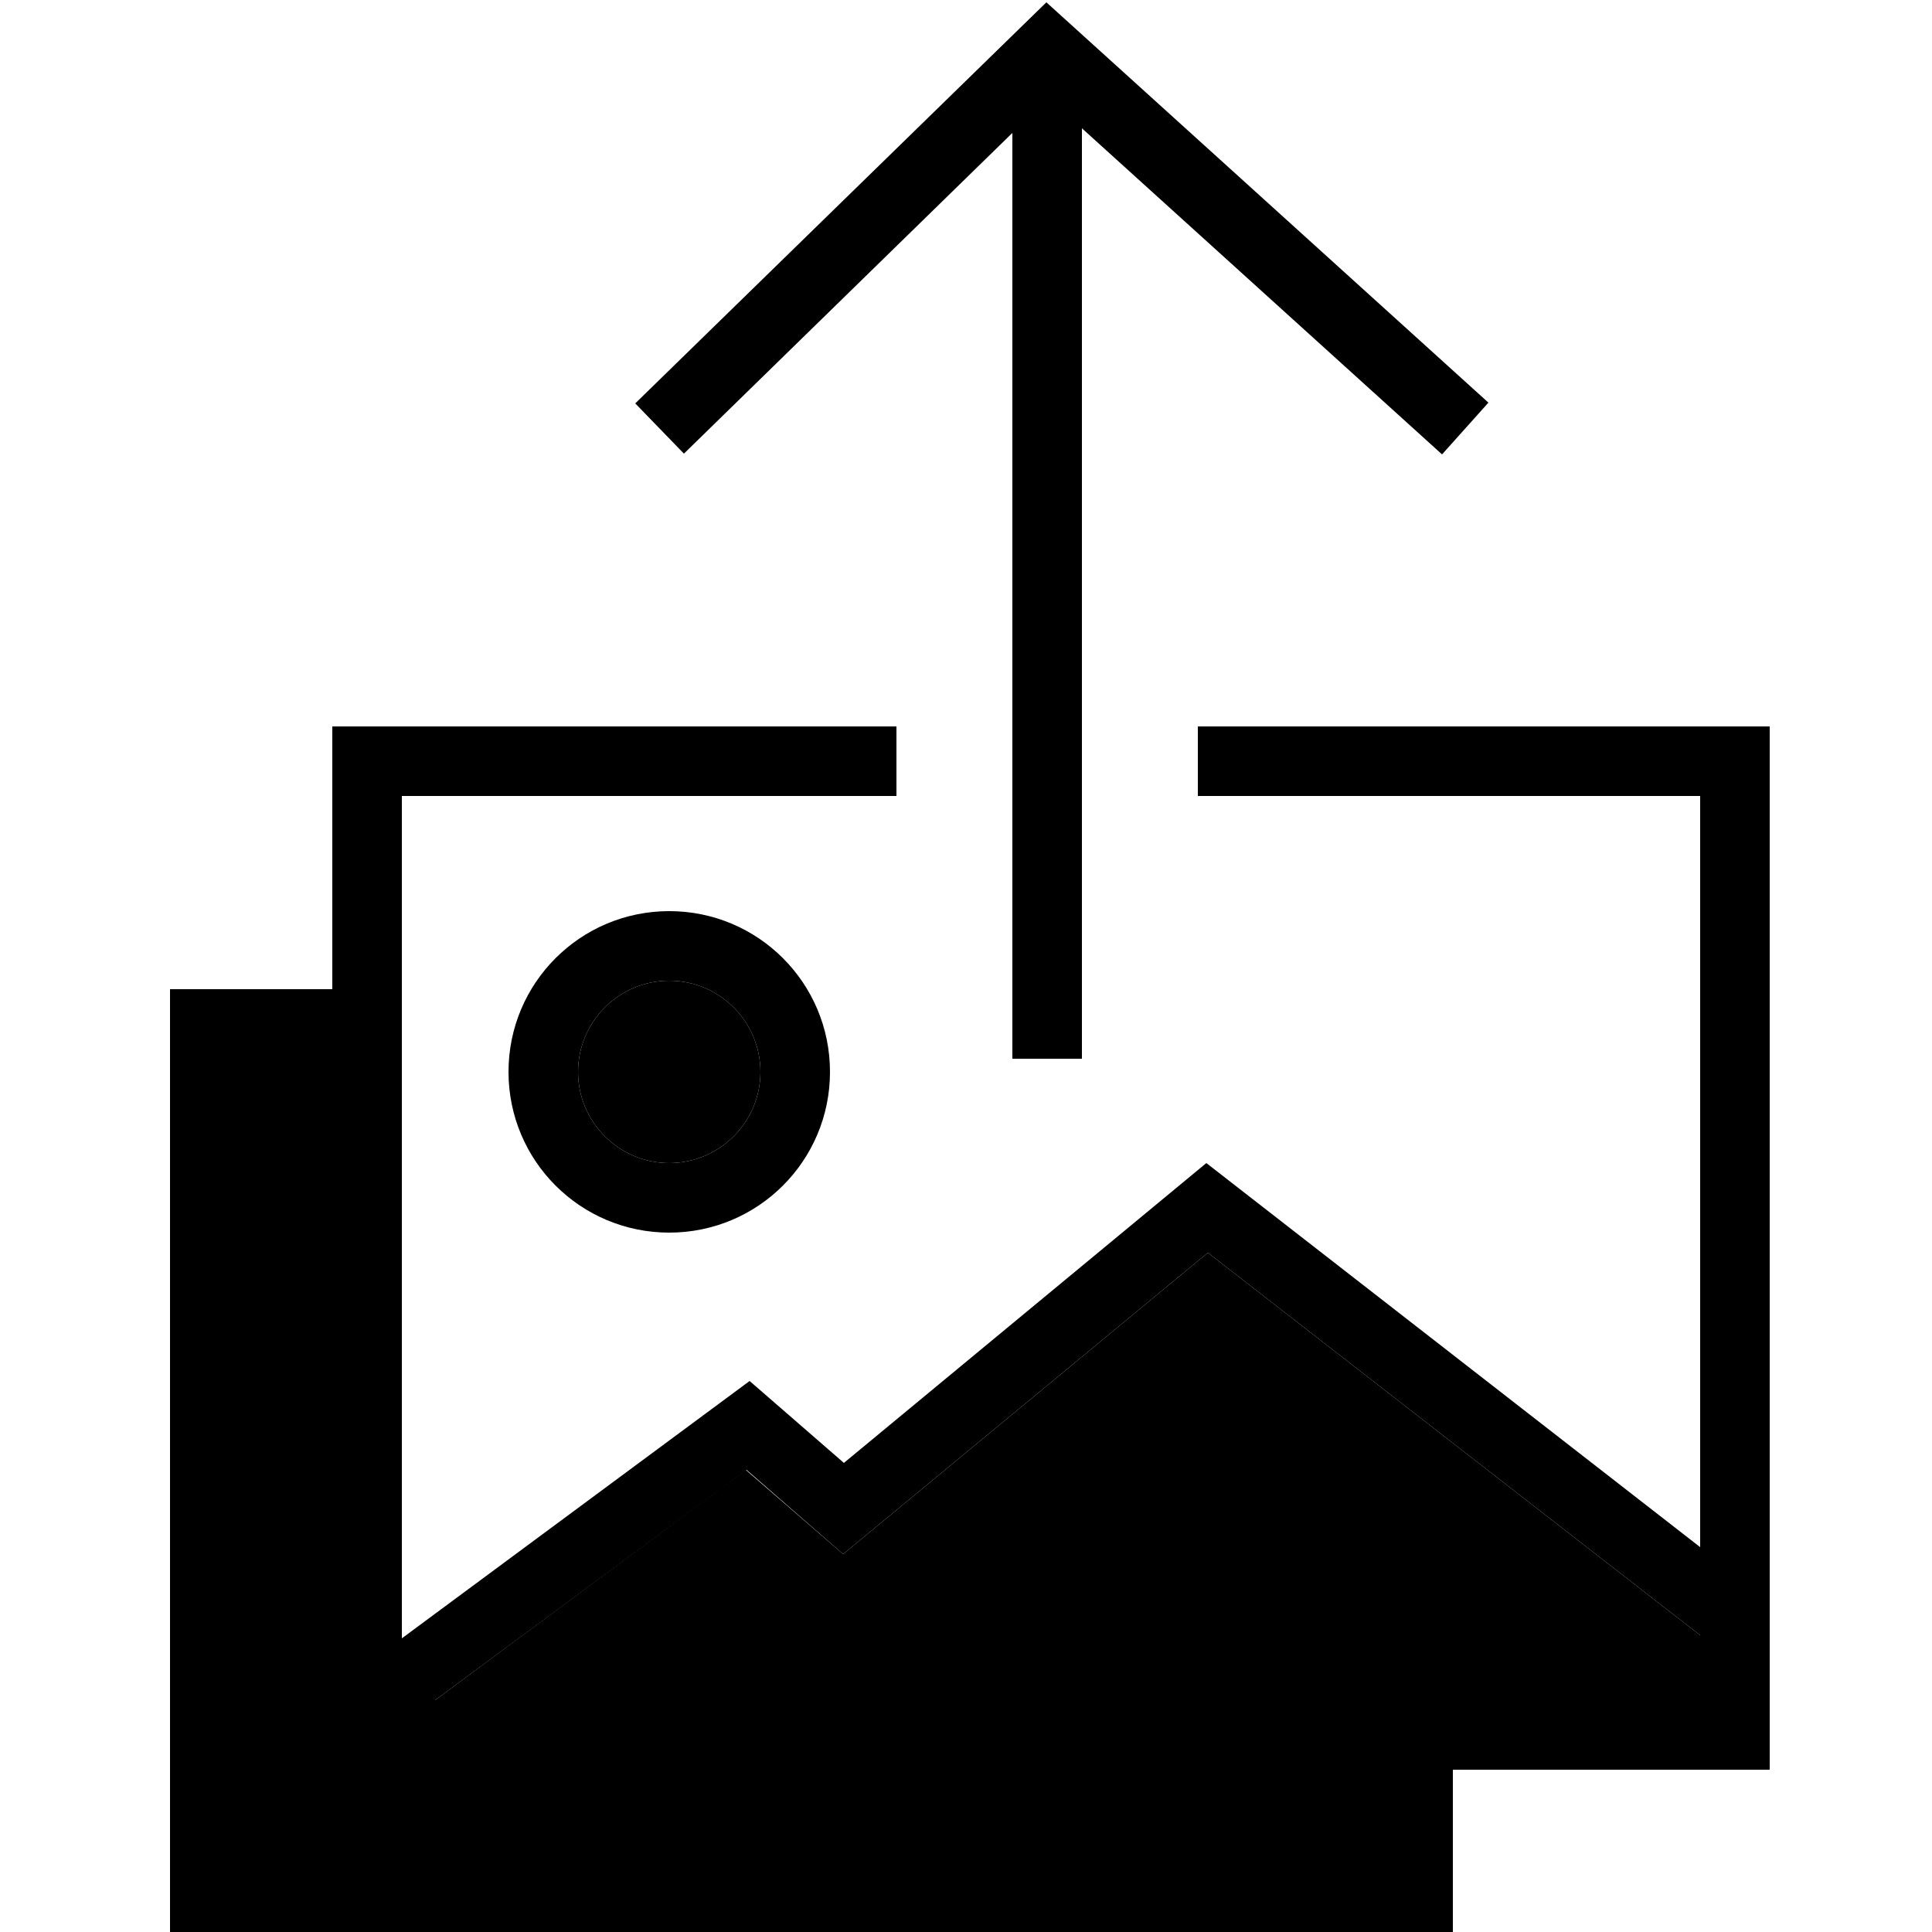
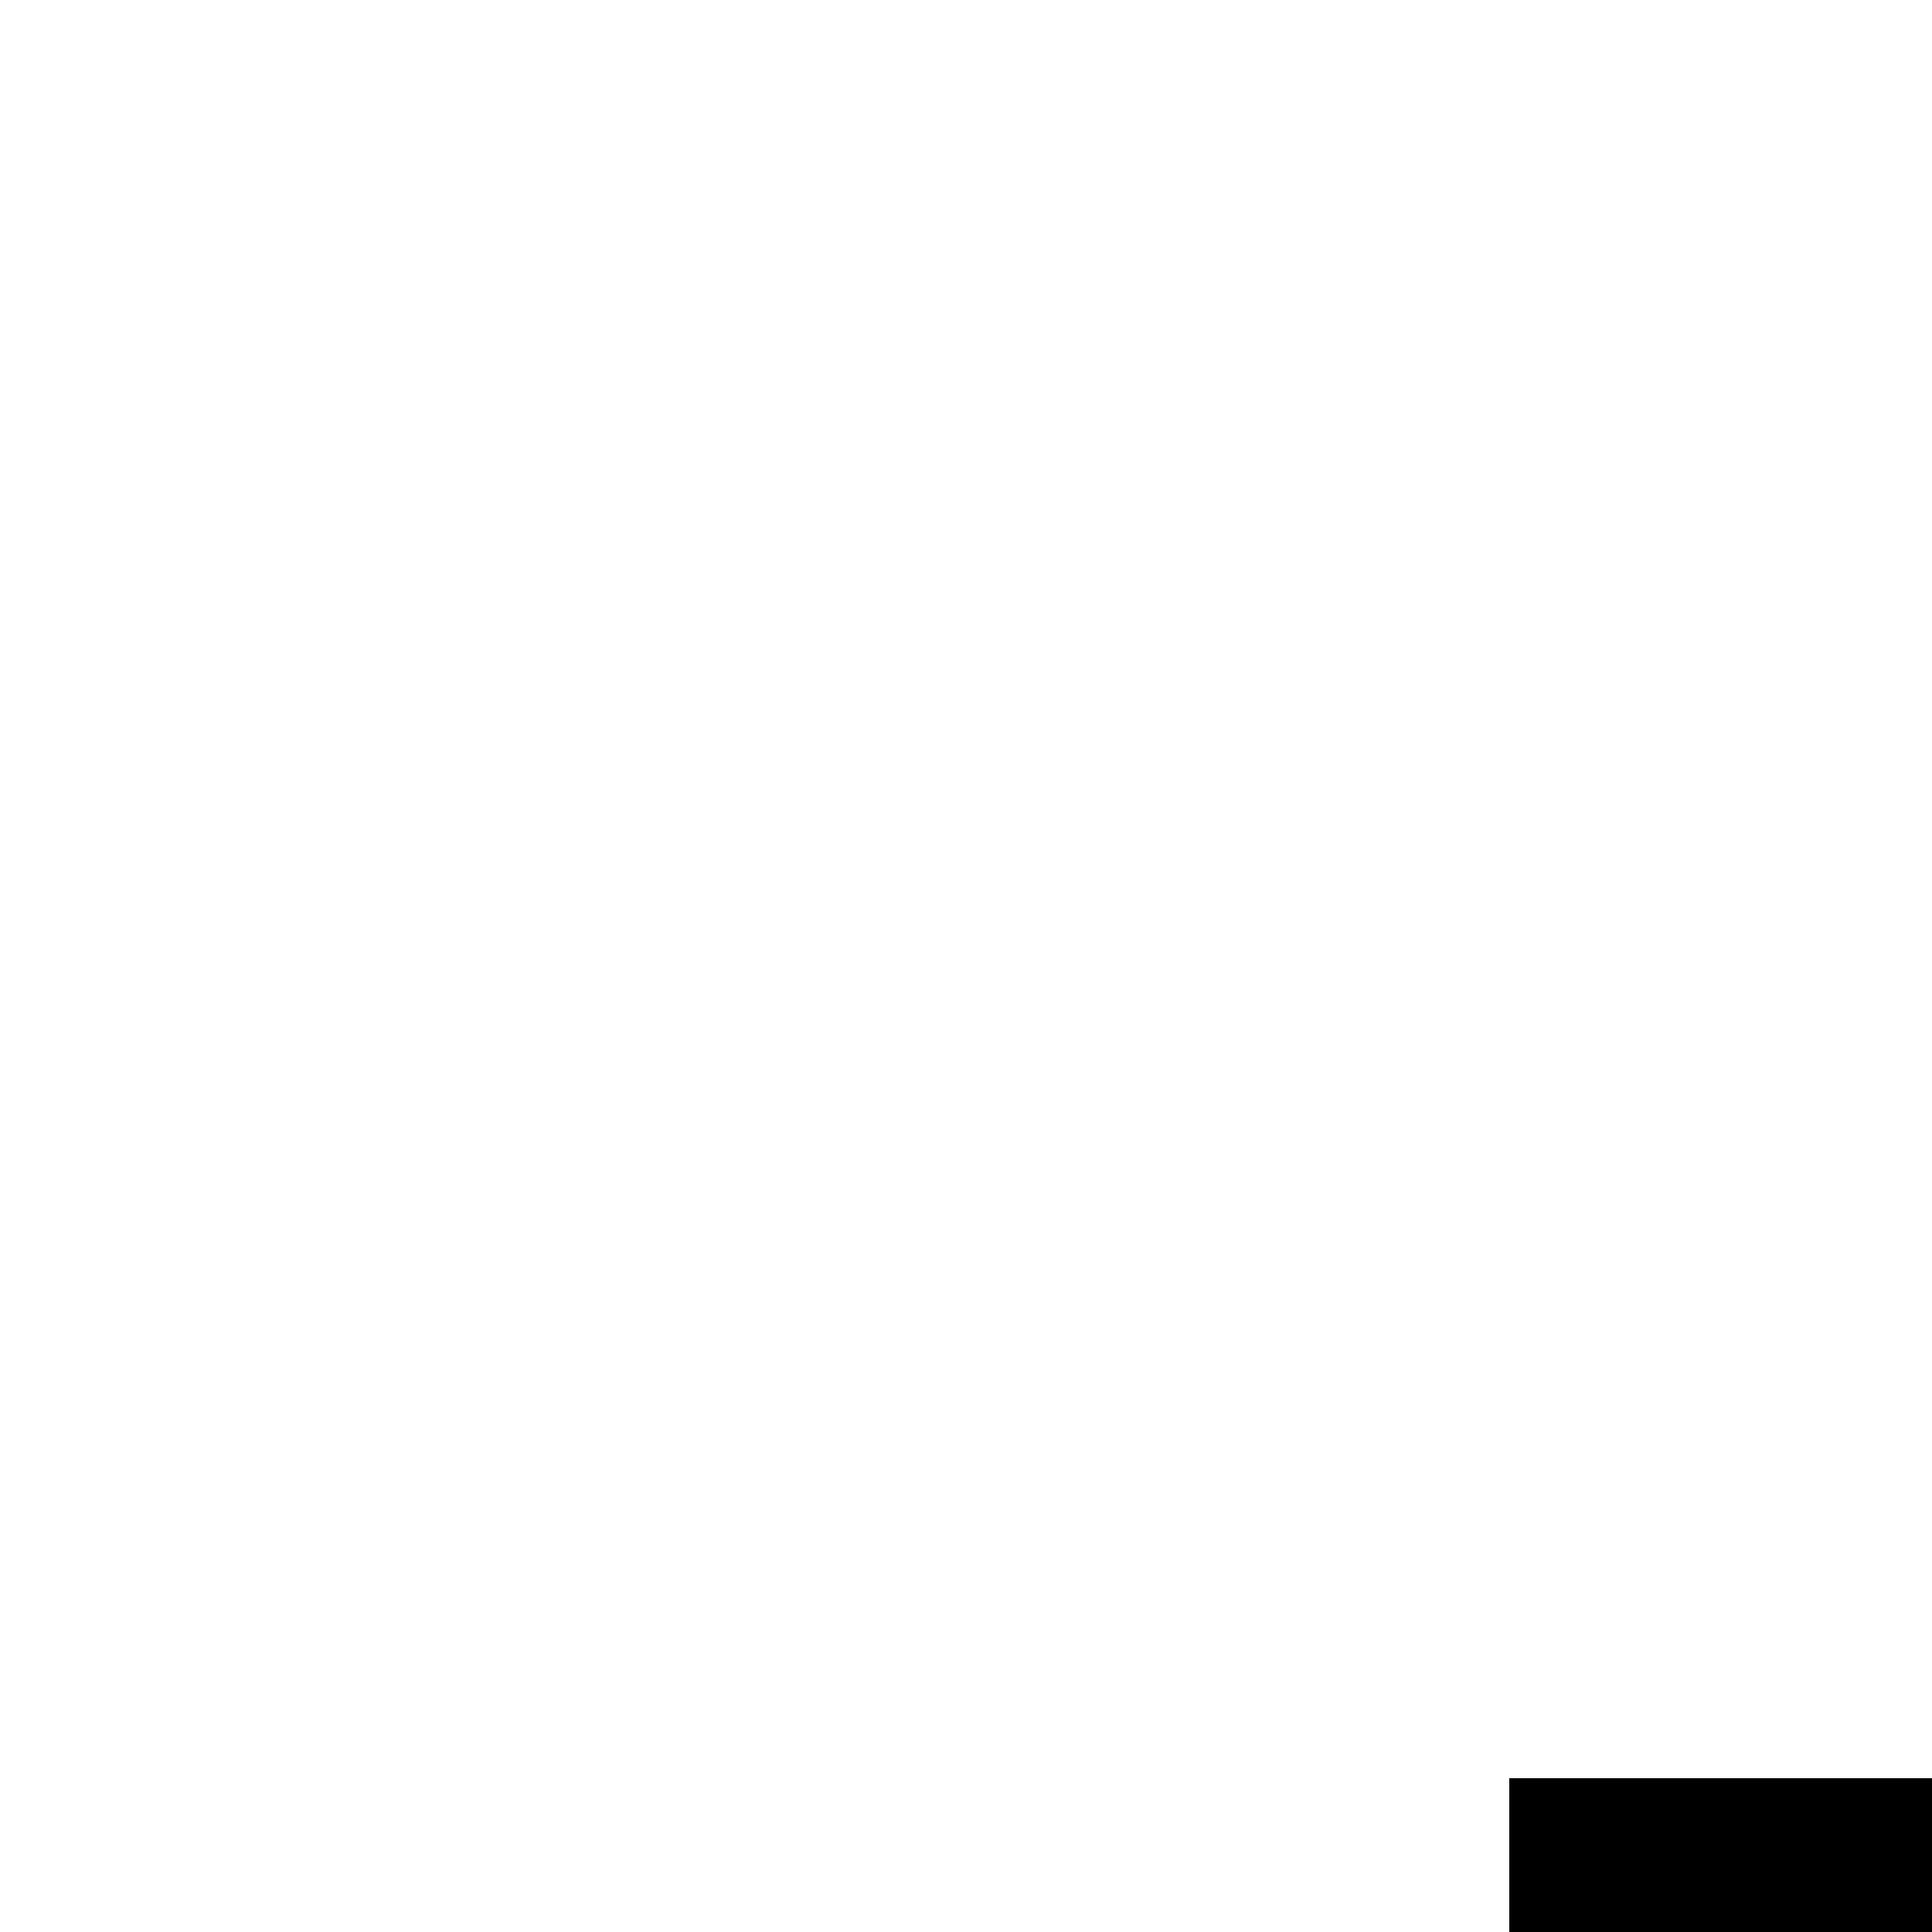
<svg xmlns="http://www.w3.org/2000/svg" version="1.1" viewBox="0 0 250 250" class="dibsvg-svg dibsvg-img-upload-multiple">
  <g>
-     <polygon points="109.1,201.1 96.5,190.2 56.3,220 220,220 220,211.6 156.3,162.1  " />
-     <polygon points="43,137 31,137 31,241 179,241 179,229 43,229  " />
-     <path d="M74.8,138.7c0,6.5,5.3,11.8,11.8,11.8c6.5,0,11.8-5.3,11.8-11.8c0-6.5-5.3-11.8-11.8-11.8   C80.1,126.9,74.8,132.2,74.8,138.7z" />
-     <polygon points="131,17.2 131,137 140,137 140,16.6 186.6,58.8 192.6,52.1 135.4,0.3 82.2,52.2 88.5,58.7  " />
-     <path d="M155,94v9h65v97.2l-63.9-49.7l-46.9,38.8L97,178.7L52,212V103h64v-9H43v34H22v122h166v-21h41V94H155z M179,241H31V137h12   v92h136V241z M220,220H56.3l40.3-29.8l12.5,10.9l47.2-39l63.7,49.5V220z" />
-     <path d="M65.8,138.7c0,11.5,9.3,20.8,20.8,20.8s20.8-9.3,20.8-20.8c0-11.5-9.3-20.8-20.8-20.8S65.8,127.2,65.8,138.7z M98.4,138.7   c0,6.5-5.3,11.8-11.8,11.8c-6.5,0-11.8-5.3-11.8-11.8c0-6.5,5.3-11.8,11.8-11.8C93.1,126.9,98.4,132.2,98.4,138.7z" />
+     <polygon points="410.7,42.1 410.7,335.4 432.7,335.4 432.7,40.6 546.8,143.9 561.5,127.5 421.5,0.7 291.2,127.8 306.6,143.7  " />
+     <path d="M469.4,230.1v22h159.1v237.9L472.1,368.4l-114.8,95l-29.9-25.9L217.3,519V252.1H374v-22H195.3v83.2h-51.4V612h406.4v-51.4   h100.4V230.1H469.4z M528.2,590H165.9V335.4h29.4v225.2h332.9V590z M628.6,538.6H227.8l98.7-73l30.6,26.7l115.5-95.5L628.6,518   V538.6z" />
+     <path d="M251.1,339.5c0,28.2,22.8,50.9,50.9,50.9c28.2,0,50.9-22.8,50.9-50.9c0-28.2-22.8-50.9-50.9-50.9   C273.8,288.6,251.1,311.4,251.1,339.5z M330.9,339.5c0,15.9-13,28.9-28.9,28.9c-15.9,0-28.9-13-28.9-28.9c0-15.9,13-28.9,28.9-28.9   C317.9,310.7,330.9,323.6,330.9,339.5z" />
  </g>
</svg>
